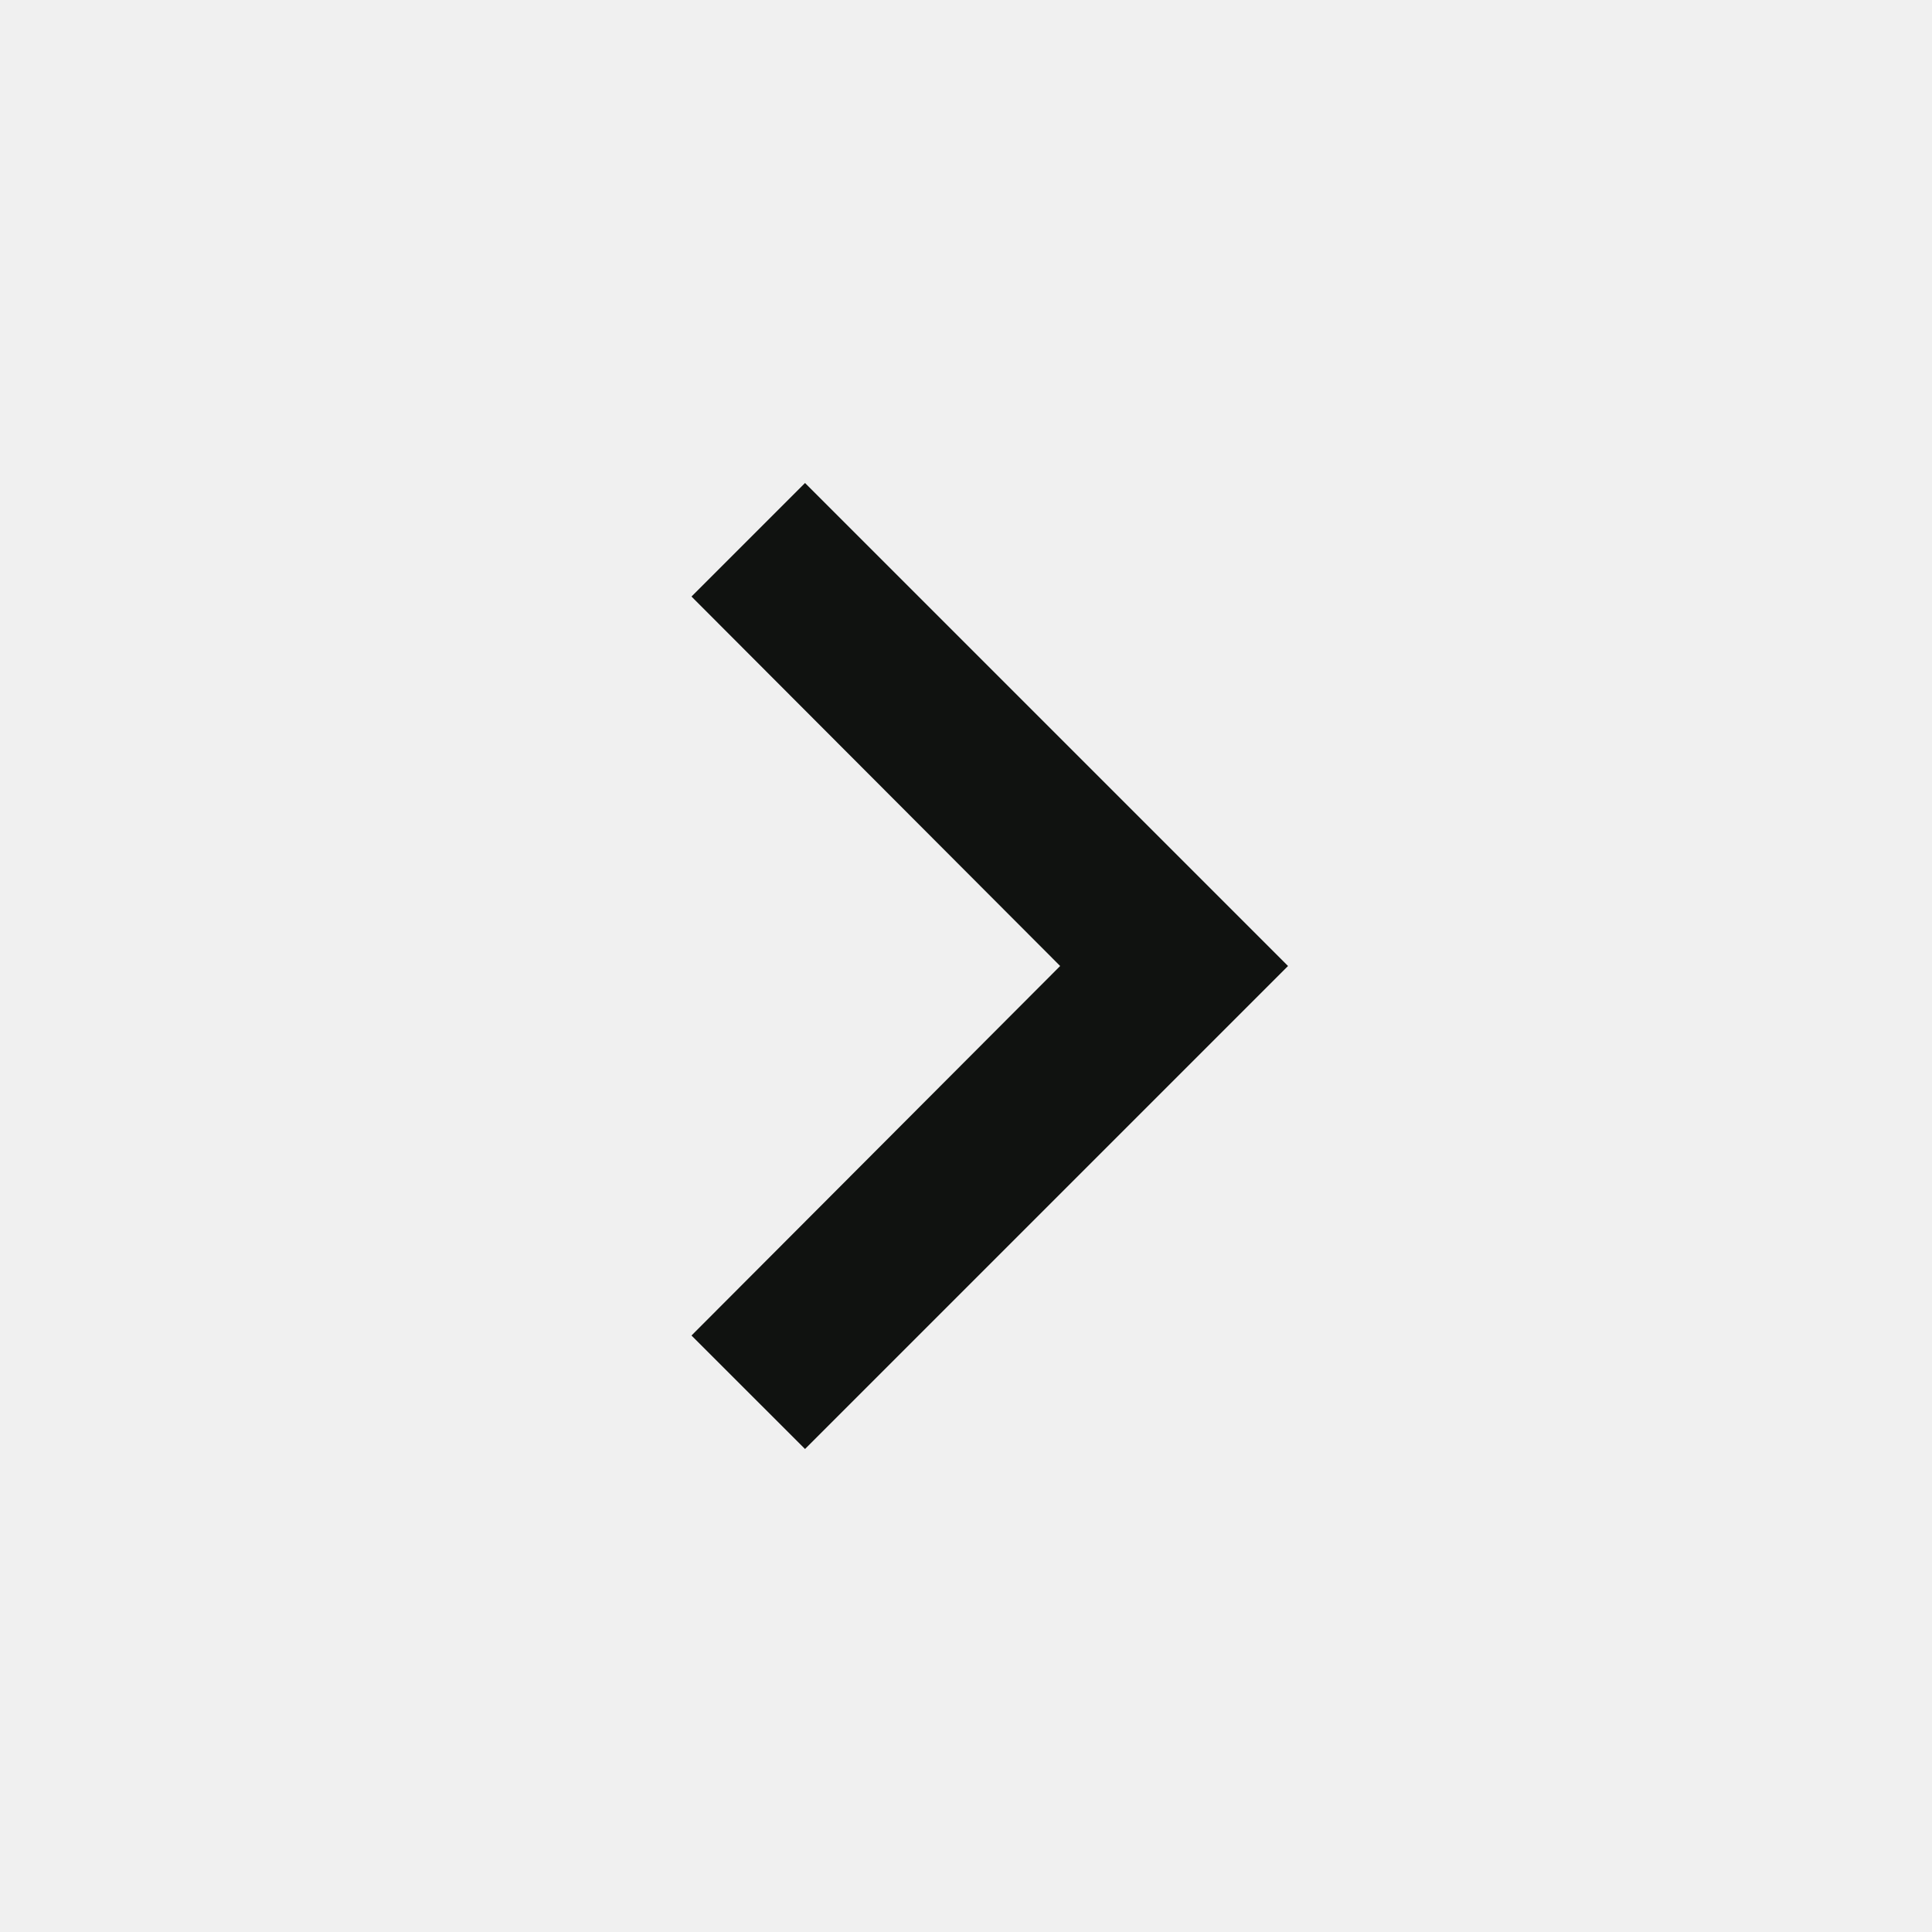
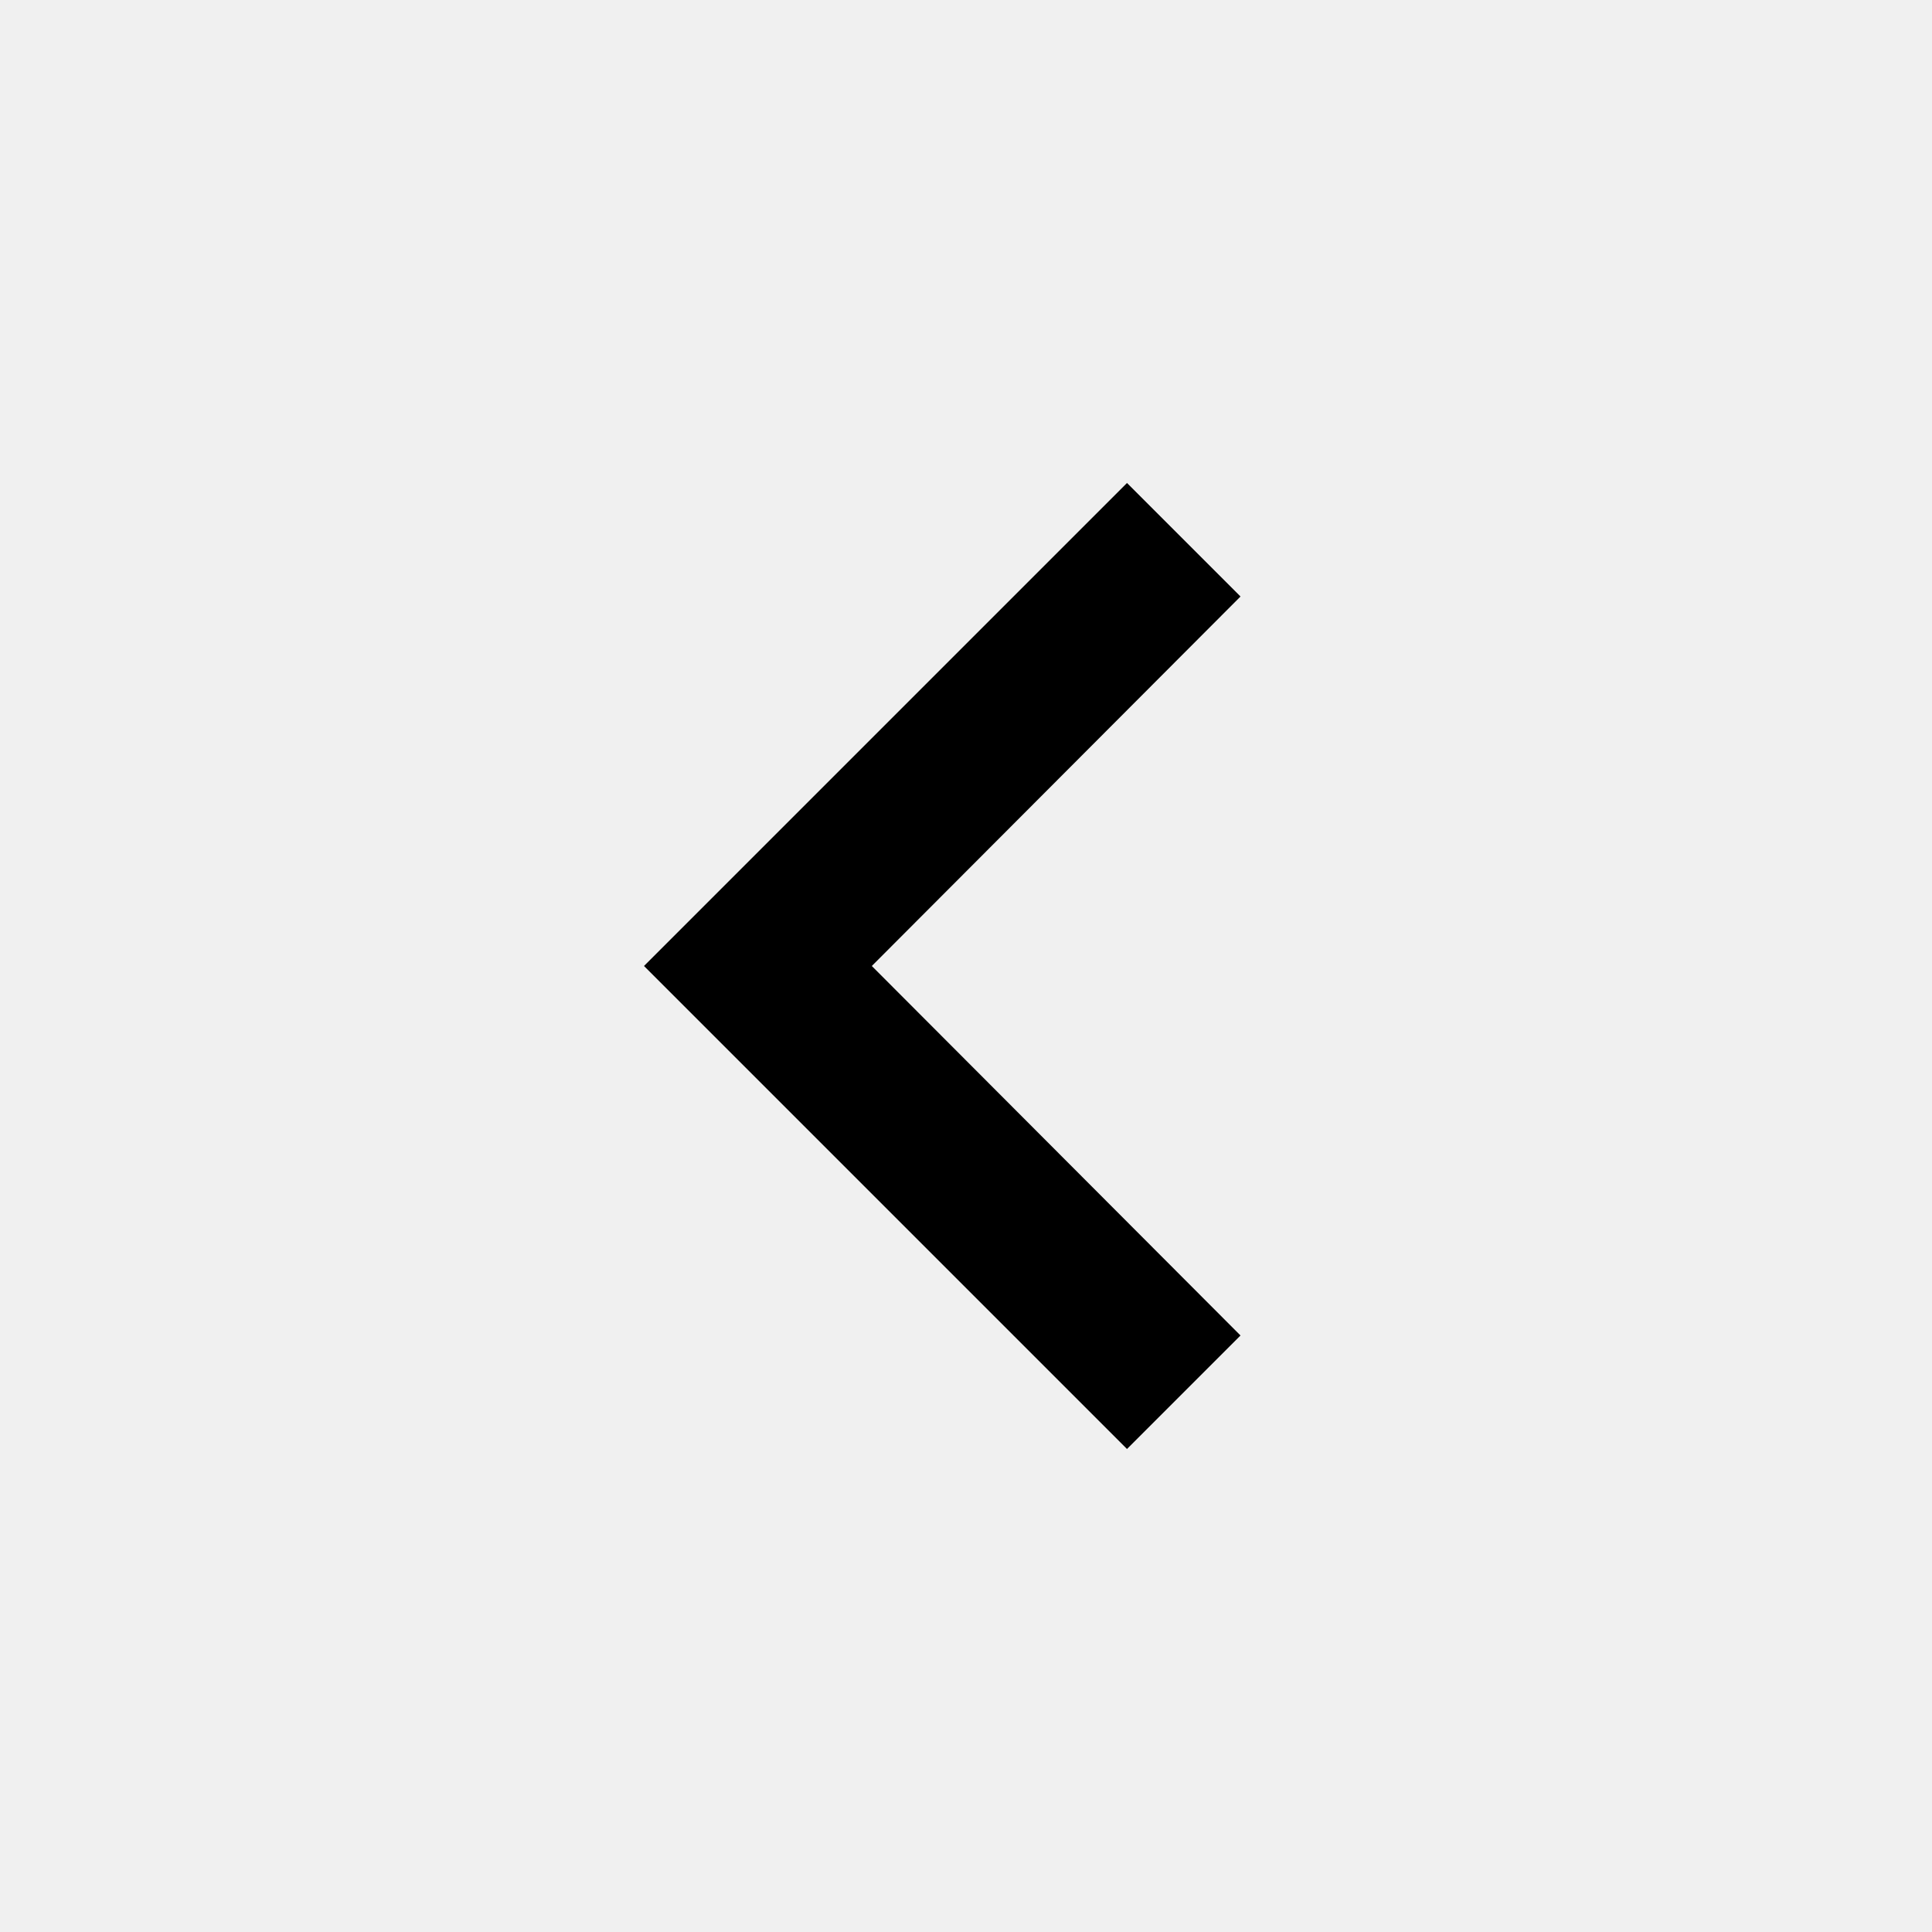
- <svg xmlns="http://www.w3.org/2000/svg" width="34" height="34" viewBox="0 0 34 34" fill="none">
-   <g clip-path="url(#clip0_2089_5799)">
-     <path d="M14.167 8.5L12.169 10.498L18.657 17L12.169 23.503L14.167 25.5L22.667 17L14.167 8.5Z" fill="#101210" />
+ <svg xmlns="http://www.w3.org/2000/svg" width="24" height="24" viewBox="0 0 24 24" fill="none">
+   <g clip-path="url(#clip0_436_3176)">
+     <path d="M14 6L15.41 7.41L10.83 12L15.41 16.59L14 18L8 12L14 6Z" fill="black" />
  </g>
  <defs>
-     <clipPath id="clip0_2089_5799">
-       <rect width="34" height="34" fill="white" />
+     <clipPath id="clip0_436_3176">
+       <rect width="24" height="24" fill="white" transform="matrix(-1 0 0 1 24 0)" />
    </clipPath>
  </defs>
</svg>
